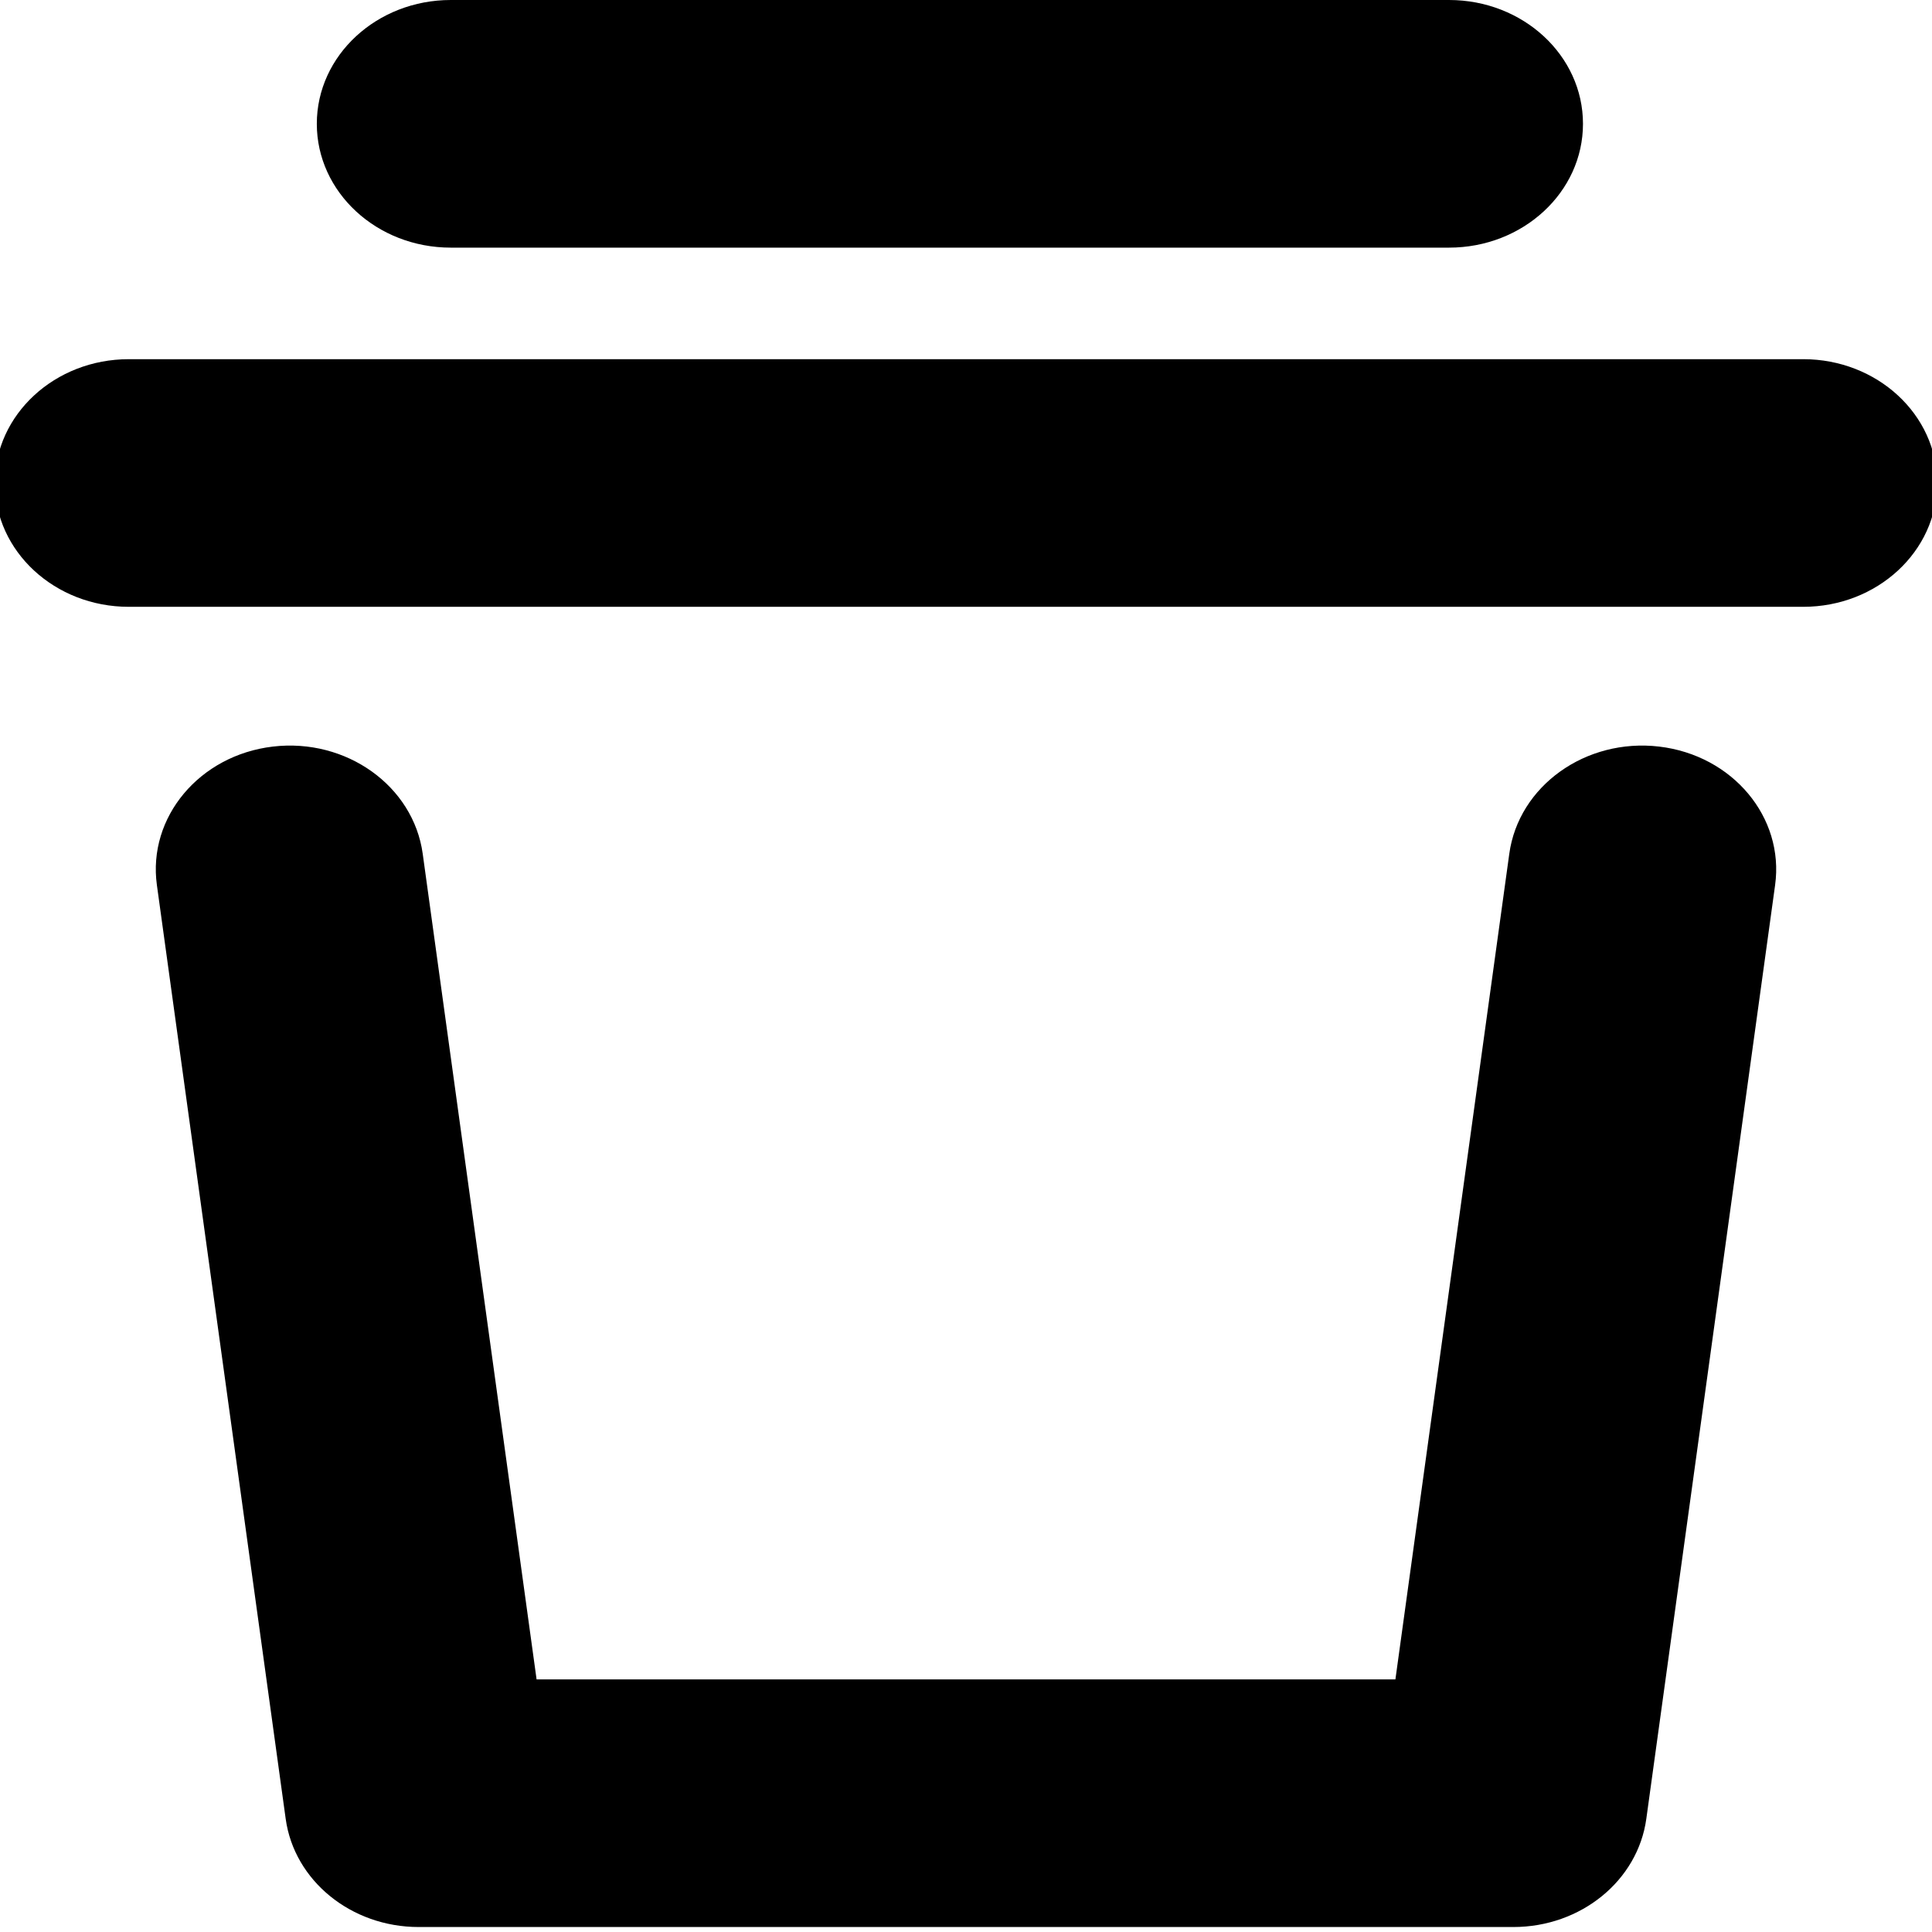
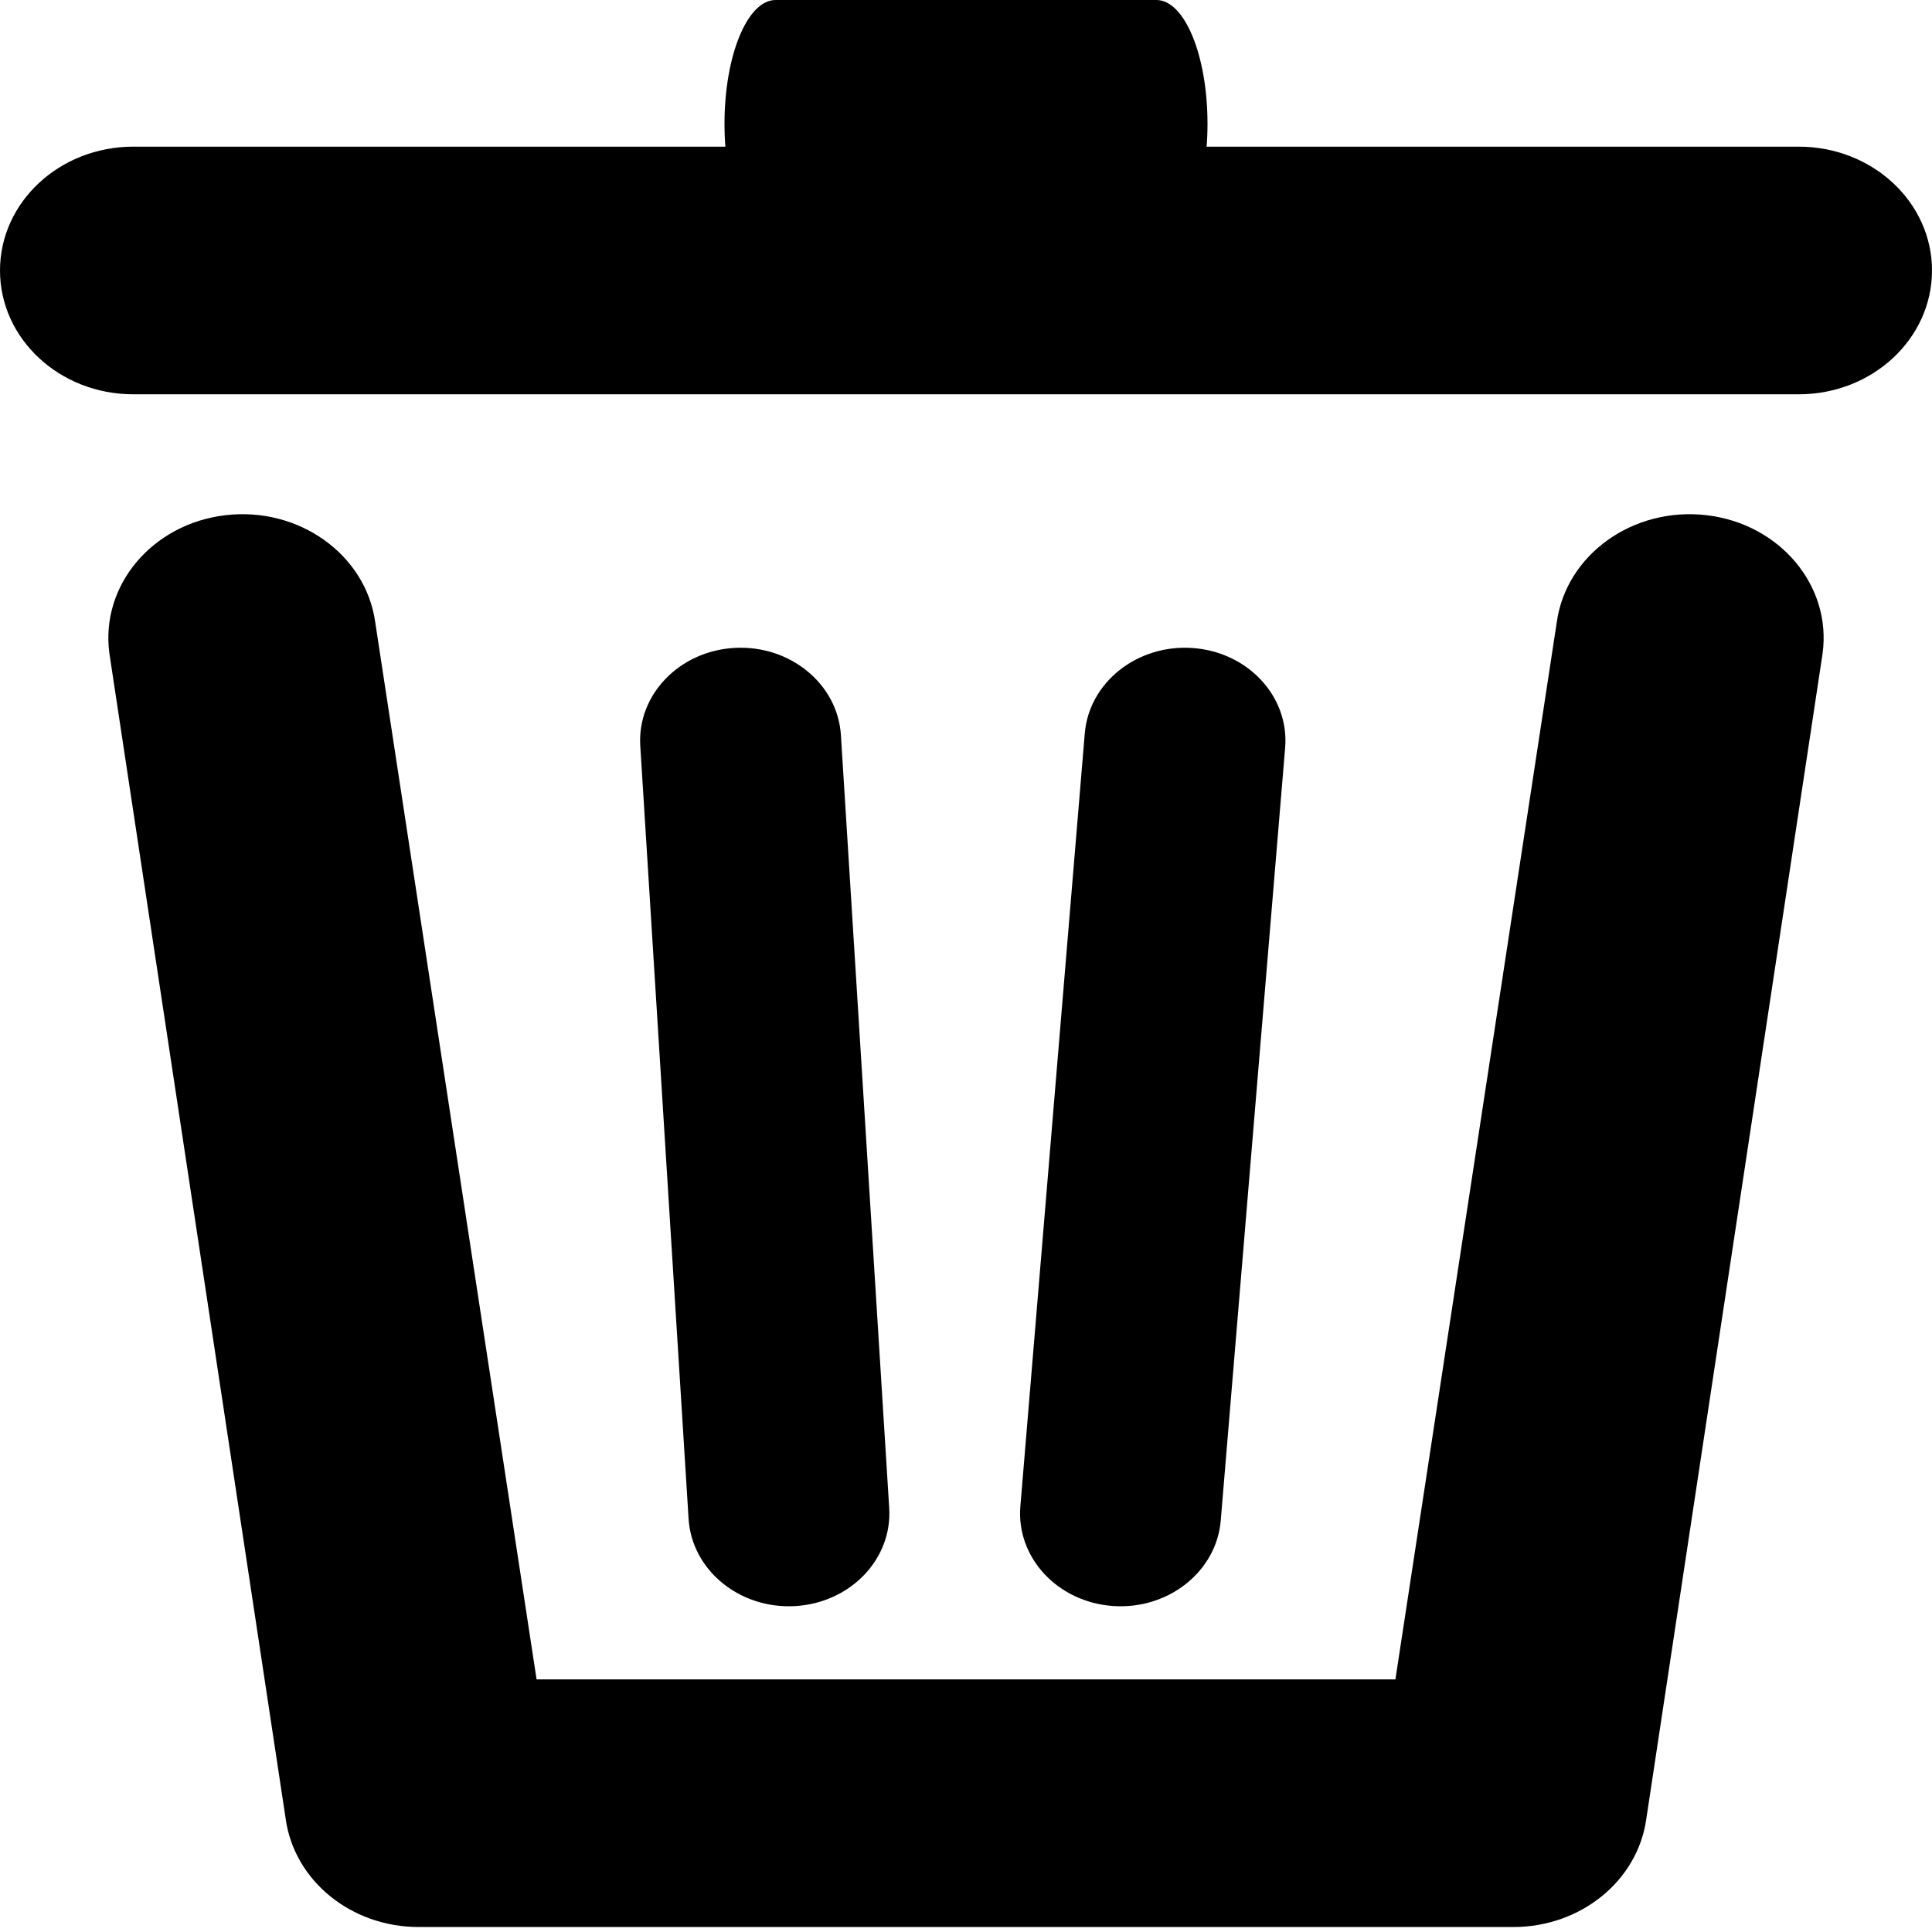
<svg xmlns="http://www.w3.org/2000/svg" viewBox="0 0 600 600" version="1.1" id="svg9724" width="600" height="600">
  <defs id="defs9728" />
  <g id="g10449" transform="matrix(0.9517321,0,0,0.9511579,13.90117,12.16879)" style="stroke-width:1.051">
    <g id="path10026" transform="matrix(1.380755,0,0,1.270089,273.6001,263.9977)" />
    <g id="g11314" transform="matrix(1.50923,0,0,1.395555,36.77405,-9.450393)" style="stroke-width:50.695">
-       <path style="color:#000000;fill:#000000;stroke-linecap:round;-inkscape-stroke:none" d="M -6.195,81.639 A 28.968,28.968 0 0 0 -35.164,110.607 28.968,28.968 0 0 0 -6.195,139.576 H 355.824 a 28.968,28.968 0 0 0 28.969,-28.969 28.968,28.968 0 0 0 -28.969,-28.969 z" id="path1801" />
-       <path style="color:#000000;fill:#000000;stroke-linecap:round;-inkscape-stroke:none" d="m 63.424,-2.396 a 28.968,28.968 0 0 0 -28.969,28.969 28.968,28.968 0 0 0 28.969,28.969 H 279.242 a 28.968,28.968 0 0 0 28.969,-28.969 28.968,28.968 0 0 0 -28.969,-28.969 z" id="path1803" />
-       <path style="color:#000000;fill:#000000;stroke-linecap:round;stroke-linejoin:round;-inkscape-stroke:none" d="M 24.951,172.275 A 28.968,28.968 0 0 0 -0.123,204.674 L 27.725,423.146 a 28.971,28.971 0 0 0 28.736,25.307 H 293.166 a 28.971,28.971 0 0 0 28.736,-25.307 L 349.75,204.674 A 28.968,28.968 0 0 0 324.678,172.275 28.968,28.968 0 0 0 292.279,197.348 L 267.656,390.516 H 81.971 L 57.35,197.348 A 28.968,28.968 0 0 0 24.951,172.275 Z" id="path1805" />
+       <path style="color:#000000;fill:#000000;stroke-width:50.695;stroke-linecap:round;-inkscape-stroke:none" d="M -5.23,31.917 A 28.814,28.968 0 0 0 -34.044,60.886 28.814,28.968 0 0 0 -5.23,89.855 H 354.858 A 28.814,28.968 0 0 0 383.672,60.886 28.814,28.968 0 0 0 354.858,31.917 Z" id="path1801" />
+       <path style="color:#000000;fill:#000000;stroke-width:50.695;stroke-linecap:round;-inkscape-stroke:none" d="m 133.65,-2.396 a 11.051,28.968 0 0 0 -11.051,28.969 11.051,28.968 0 0 0 11.051,28.969 h 82.328 a 11.051,28.968 0 0 0 11.051,-28.969 11.051,28.968 0 0 0 -11.051,-28.969 z" id="path1803" />
+       <path style="color:#000000;fill:#000000;stroke-linecap:round;stroke-linejoin:round;-inkscape-stroke:none" d="m 14.69,118.141 c -15.871,2.022 -27.097,16.528 -25.074,32.398 l 38.109,272.607 c 1.845,14.466 14.154,25.305 28.736,25.307 H 293.166 c 14.583,-0.001 26.892,-10.841 28.736,-25.307 l 38.108,-272.607 c 2.023,-15.87 -9.202,-30.375 -25.072,-32.398 -15.87,-2.023 -30.375,9.202 -32.398,25.072 L 267.656,390.516 H 81.971 L 47.088,143.214 C 45.065,127.344 30.56,116.119 14.69,118.141 Z" id="path1805" />
+       <path style="color:#000000;fill:#000000;stroke-linecap:round;-inkscape-stroke:none" d="m 124.828,149.186 a 21.726,21.726 0 0 0 -20.438,22.943 l 10.443,180.805 a 21.726,21.726 0 0 0 22.941,20.438 21.726,21.726 0 0 0 20.438,-22.941 L 147.771,169.623 a 21.726,21.726 0 0 0 -22.943,-20.438 z" id="path465" />
+       <path style="color:#000000;fill:#000000;stroke-linecap:round;-inkscape-stroke:none" d="m 223.824,149.215 a 21.726,21.726 0 0 0 -23.332,19.994 l -13.924,180.805 a 21.726,21.726 0 0 0 19.994,23.33 21.726,21.726 0 0 0 23.33,-19.994 l 13.924,-180.805 a 21.726,21.726 0 0 0 -19.992,-23.33 z" id="path465-6" />
    </g>
  </g>
</svg>
